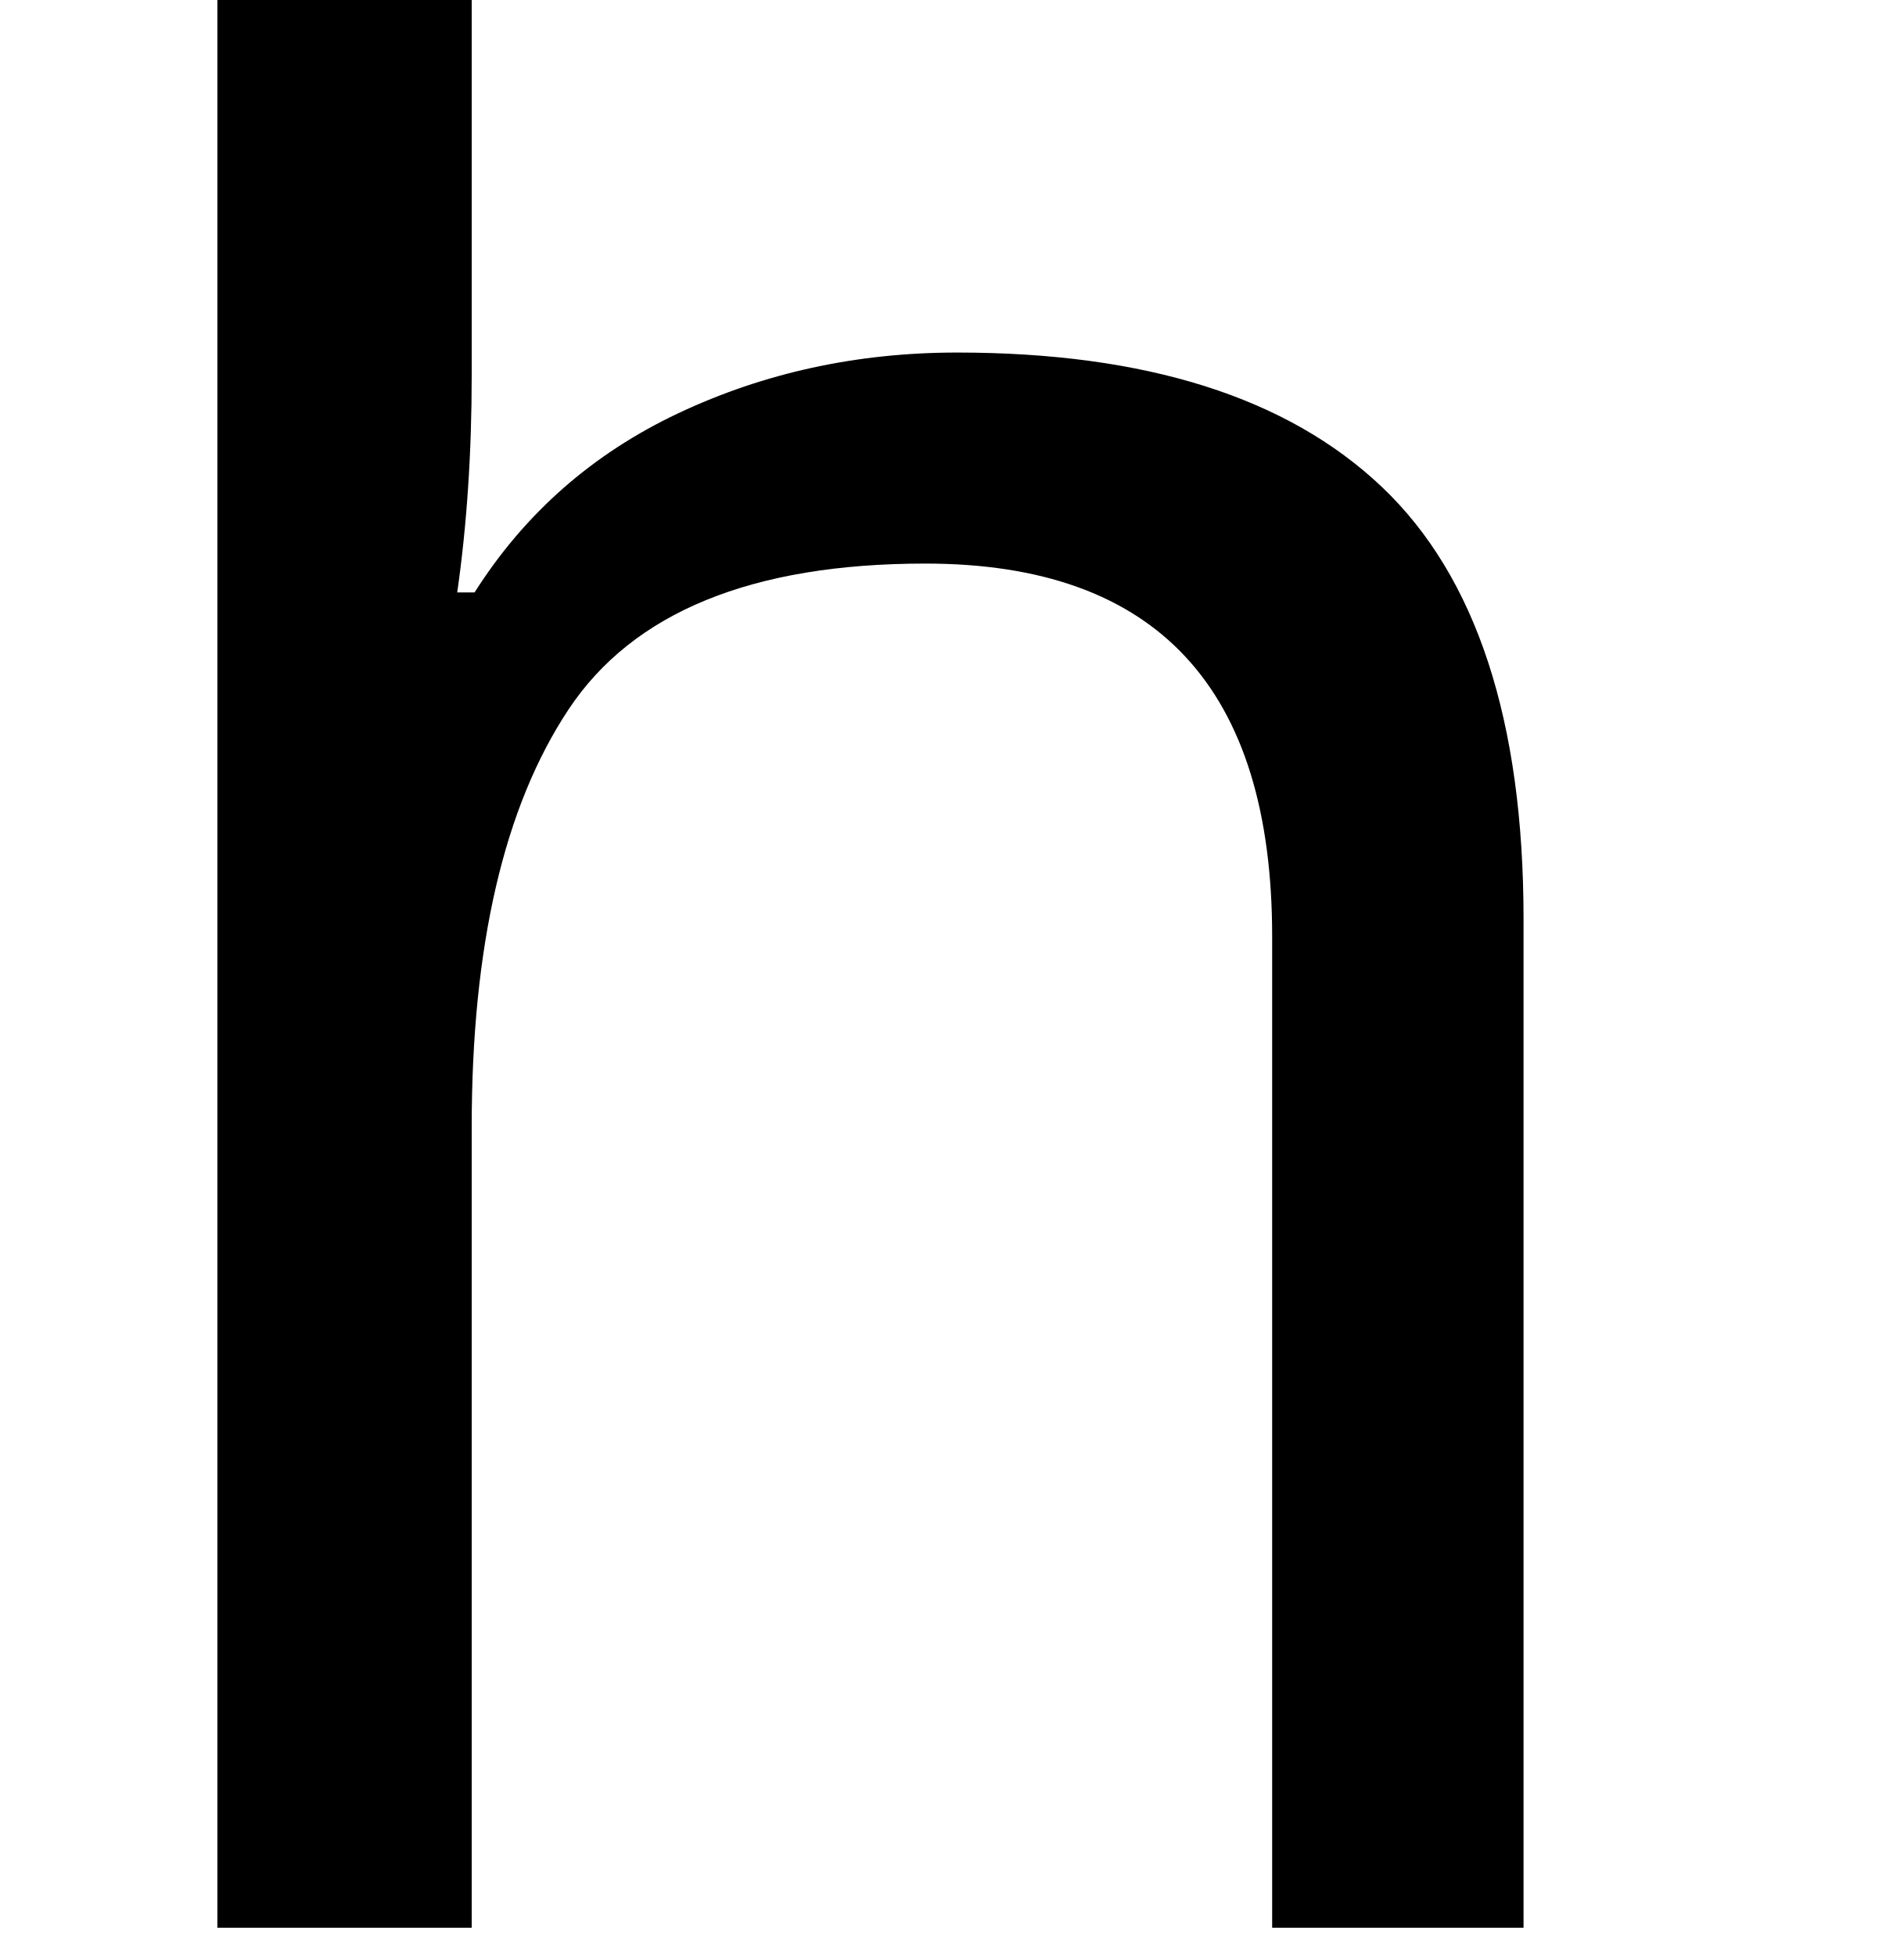
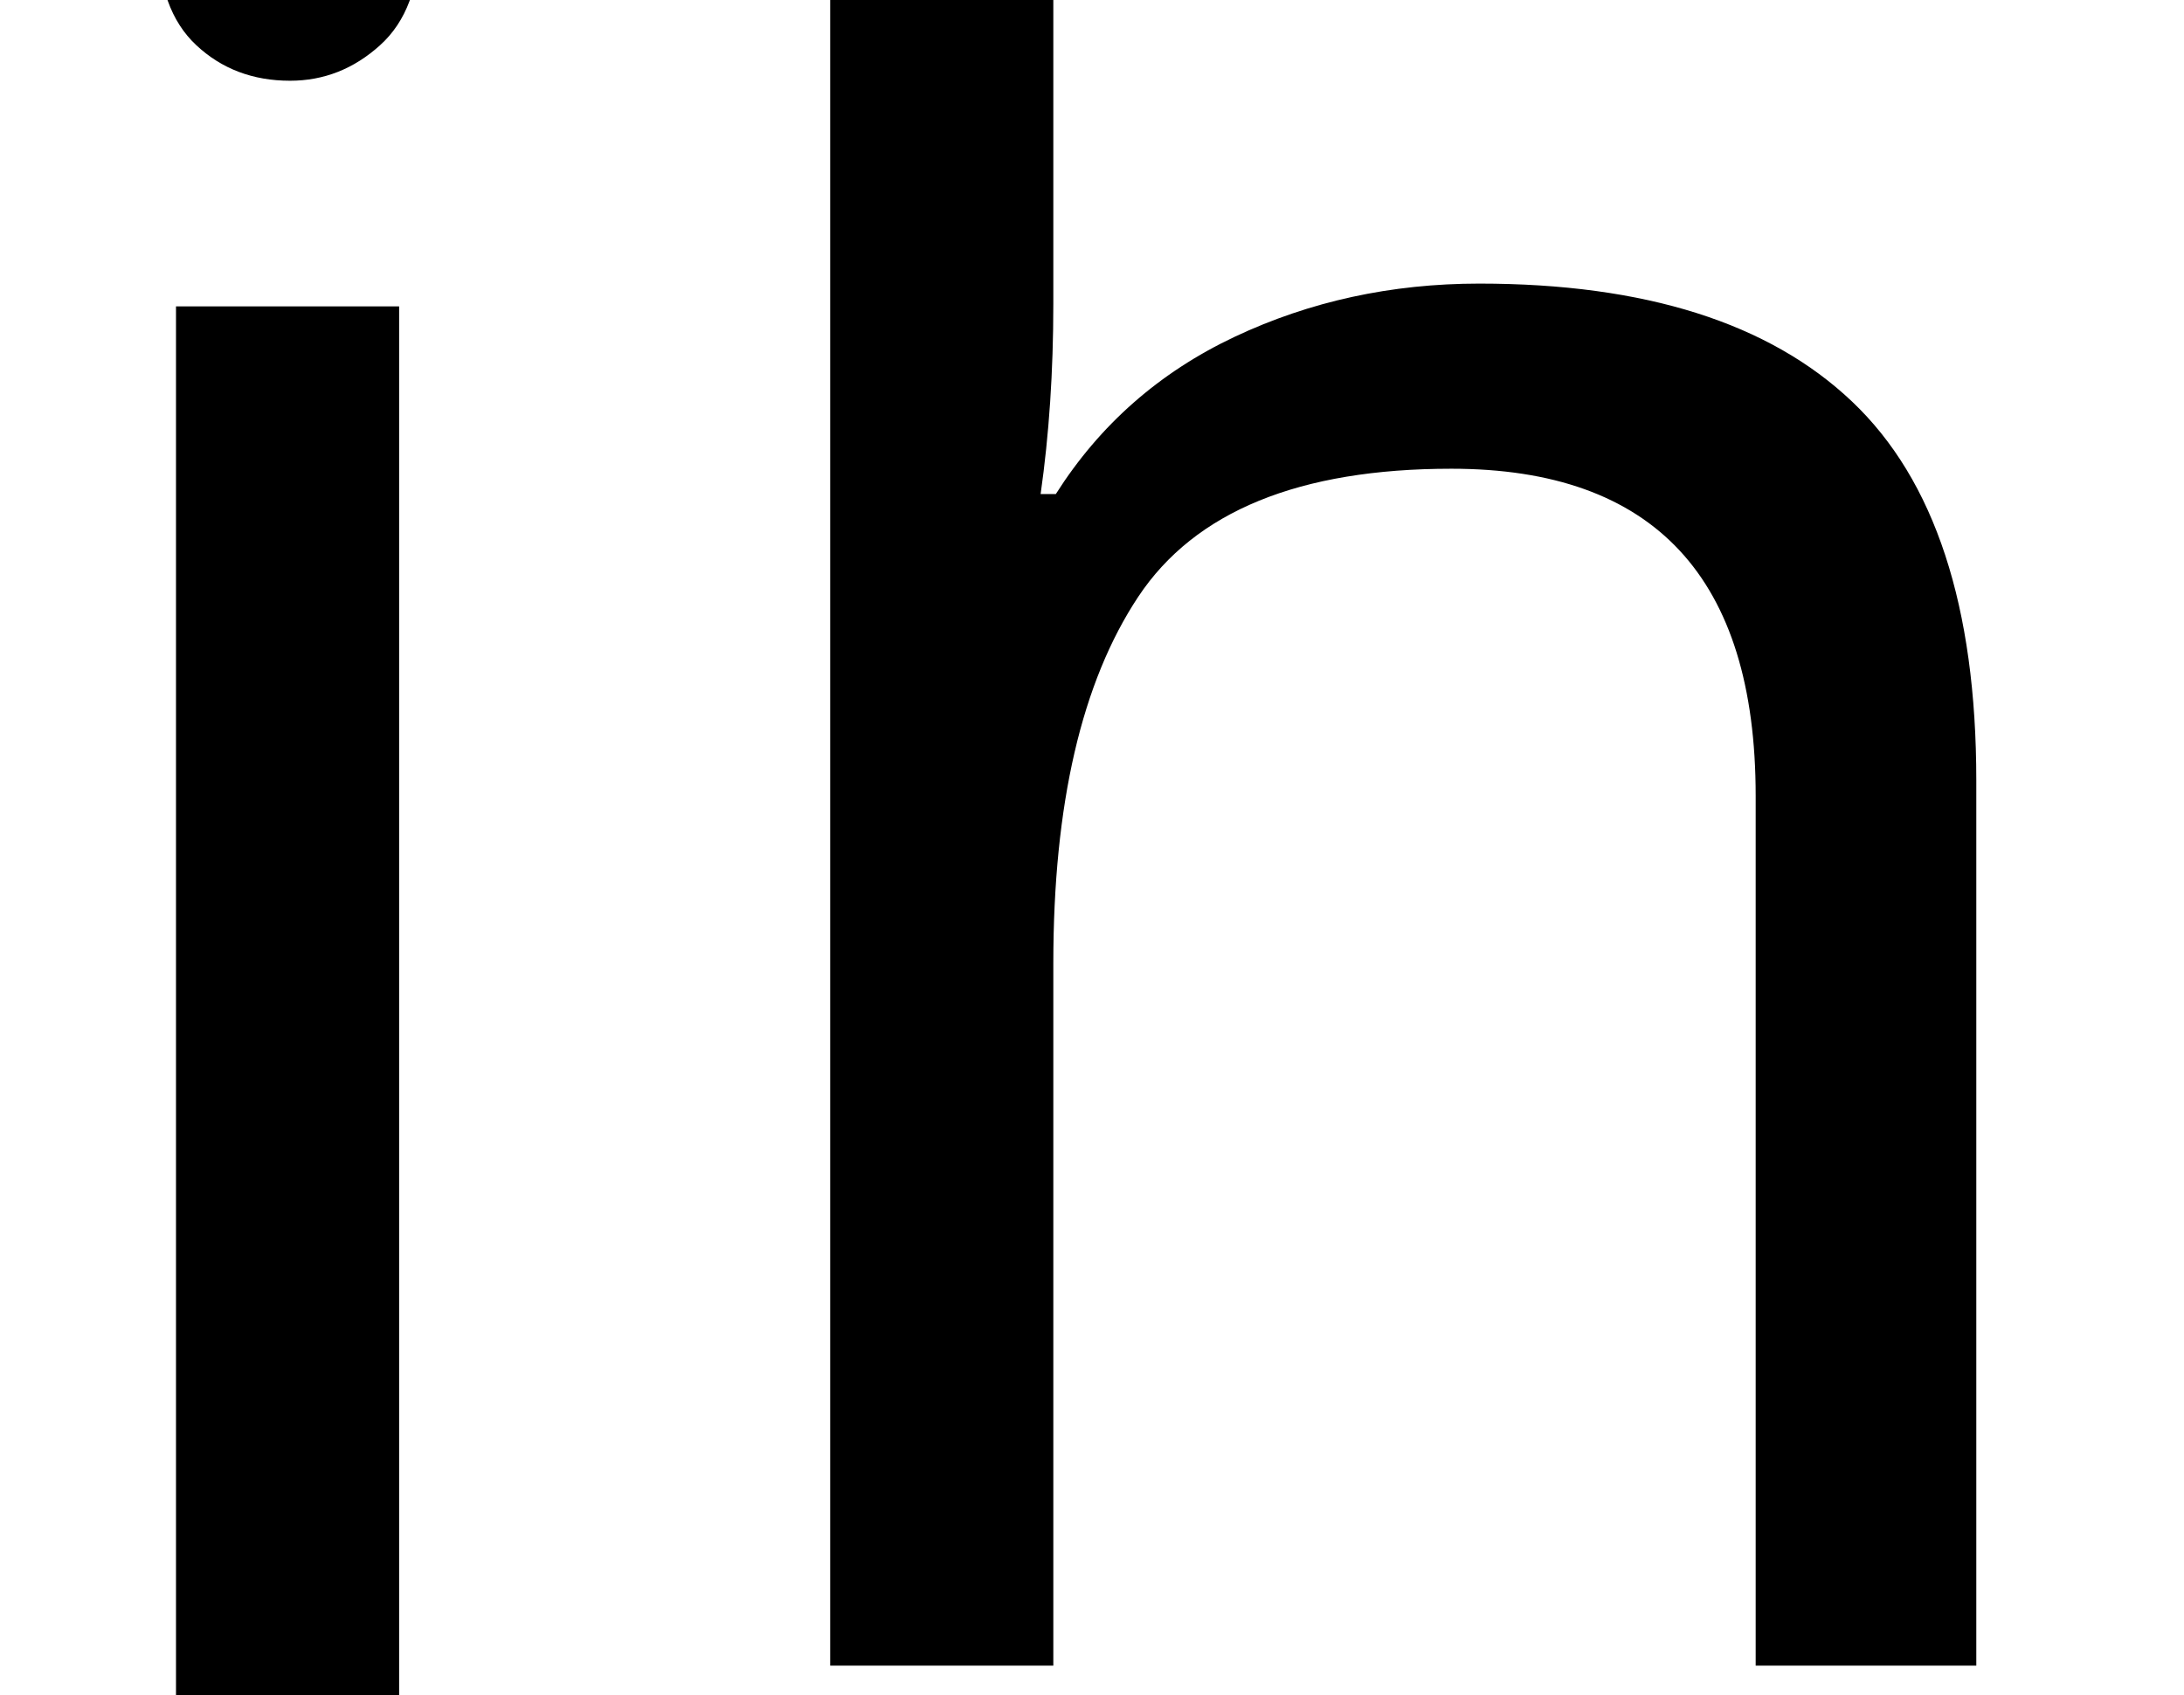
- <svg xmlns="http://www.w3.org/2000/svg" version="1.1" id="Layer_1" x="0px" y="0px" viewBox="0 0 394.54 405.37" style="enable-background:new 0 0 394.54 405.37;" xml:space="preserve">
+ <svg xmlns="http://www.w3.org/2000/svg" version="1.1" id="Layer_1" x="0px" y="0px" viewBox="0 0 381.41 295.87" style="enable-background:new 0 0 381.41 295.87;" xml:space="preserve">
  <style type="text/css">
- 	.st0{font-family:'CooperBlack';}
- 	.st1{font-size:598.982px;}
+ 	.st0{font-family:'SunriseRegular';}
+ 	.st1{font-size:442.81px;}
</style>
-   <text transform="matrix(1 0 0 1 -5.8496 399.5161)" class="st0 st1">h</text>
+   <text transform="matrix(1 0 0 1 -6.9048 290.8478)" class="st0 st1">jh</text>
</svg>
